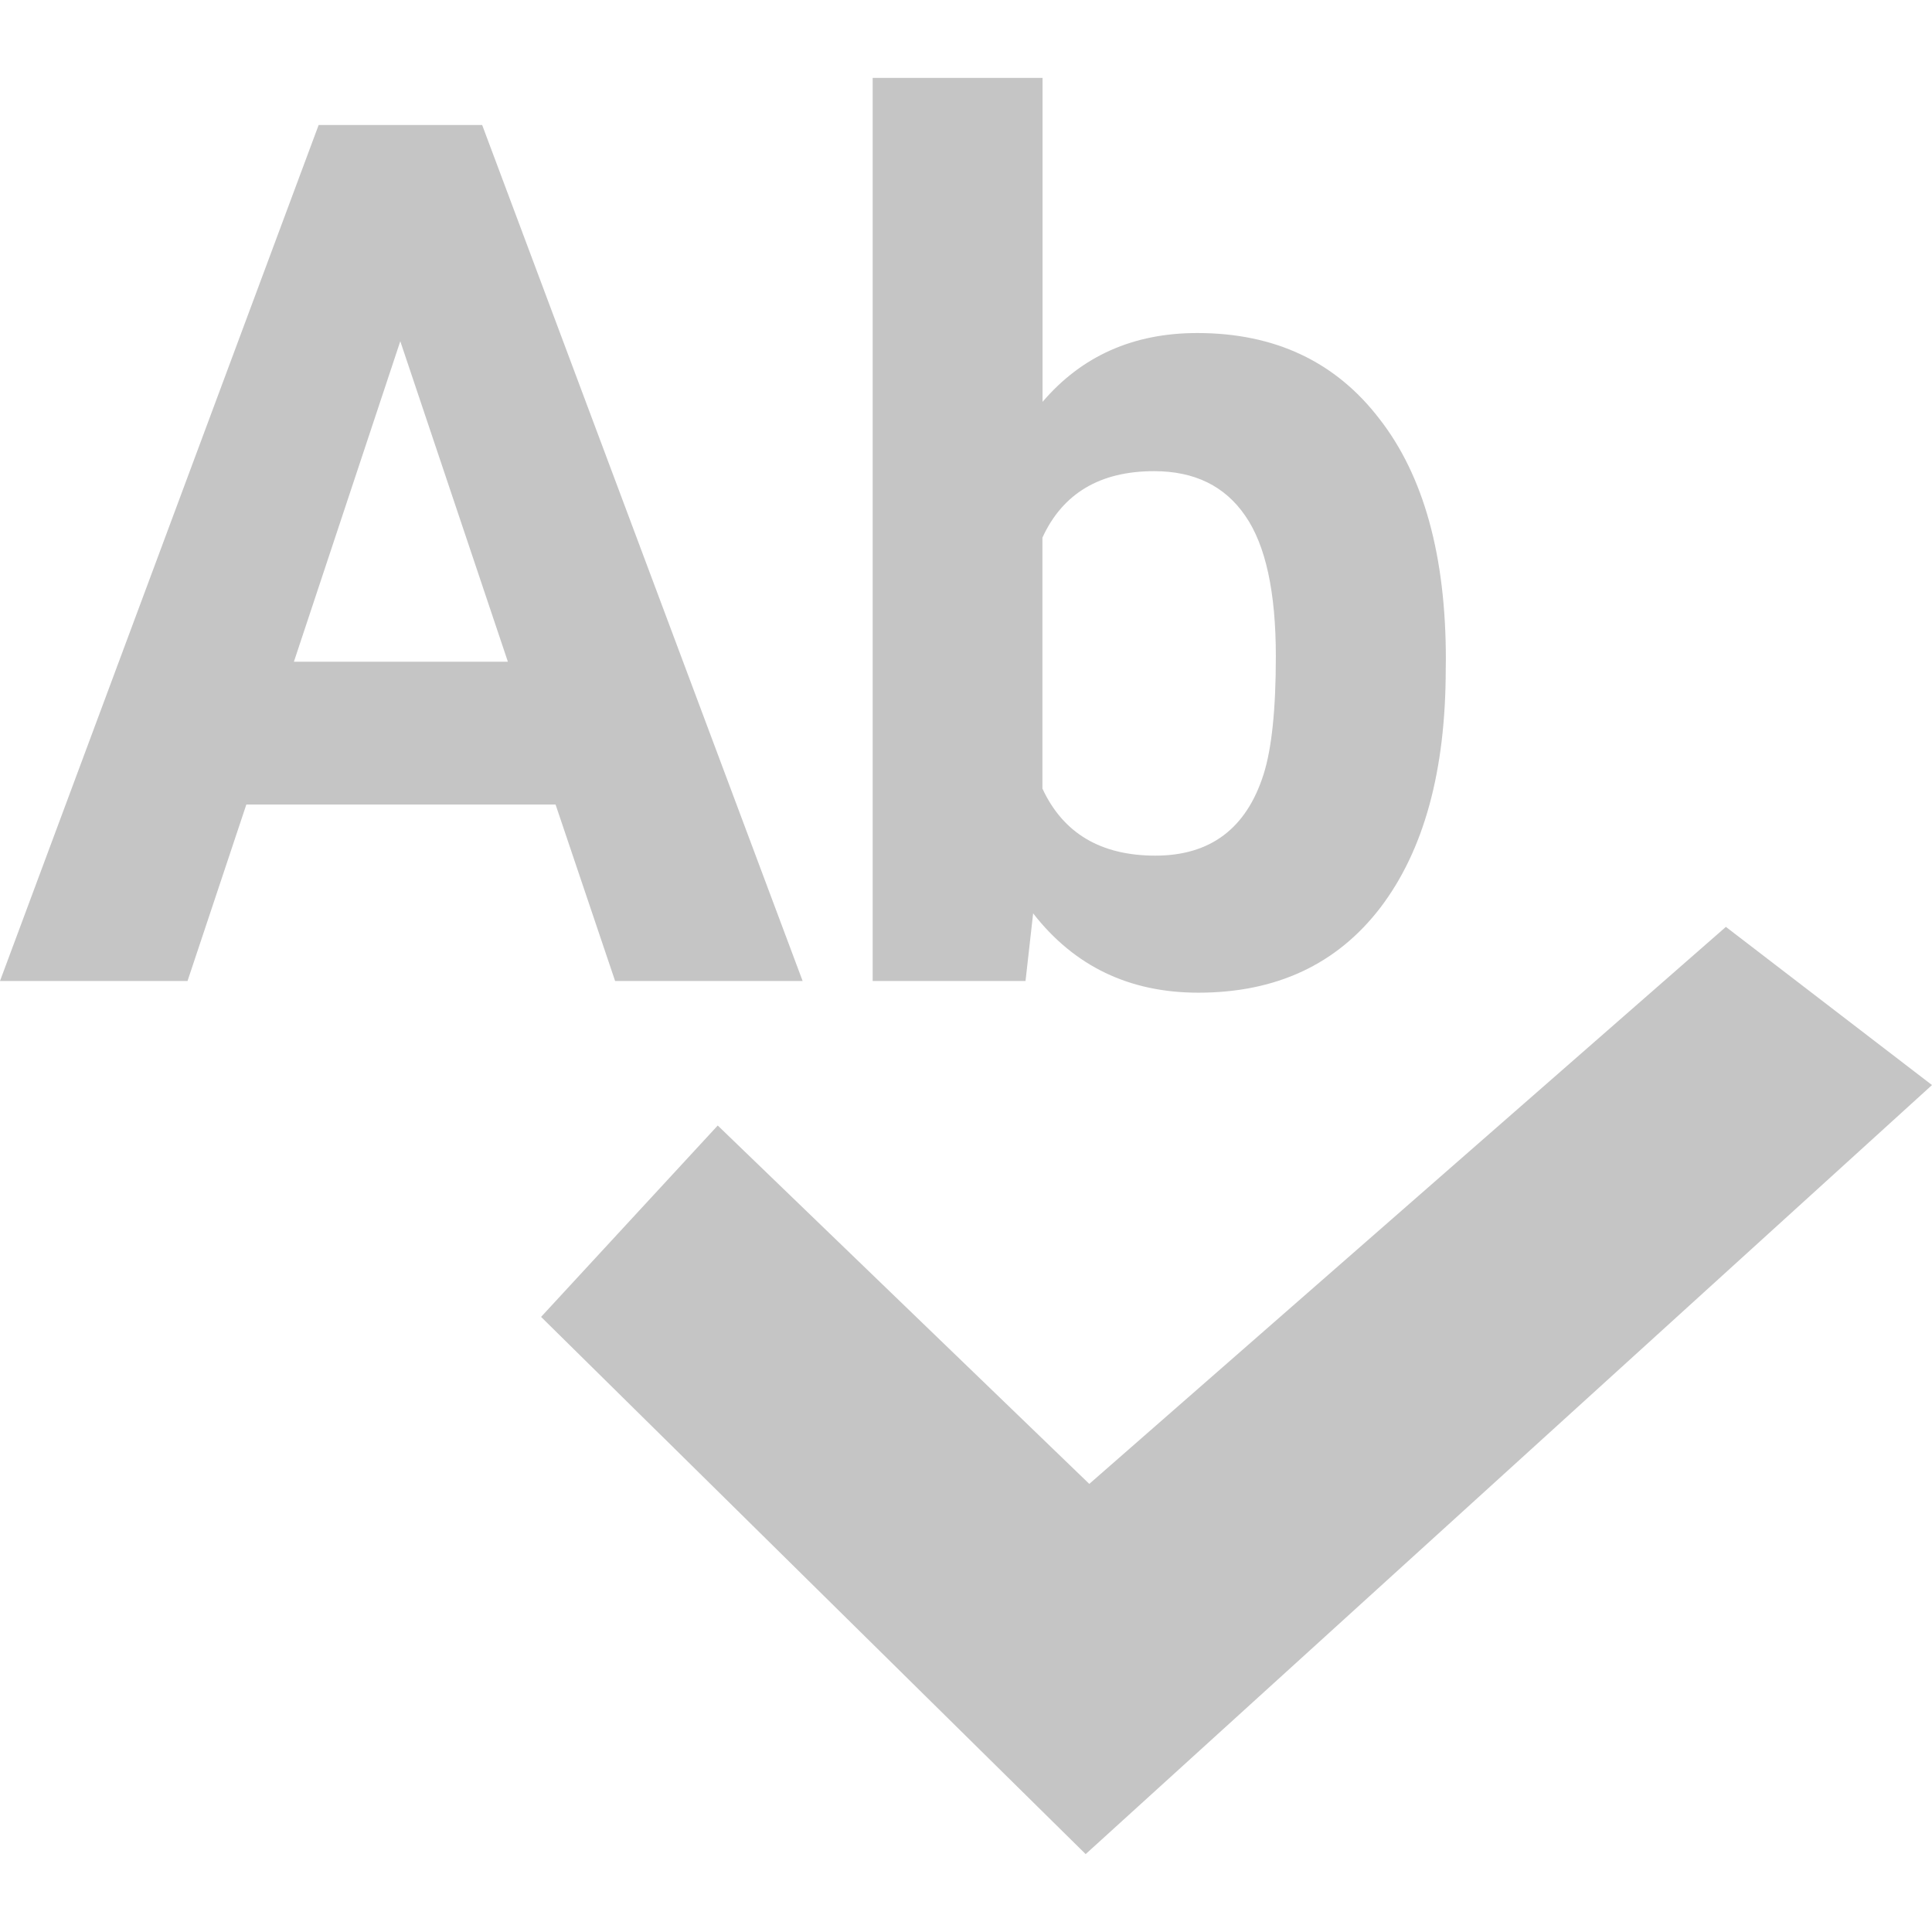
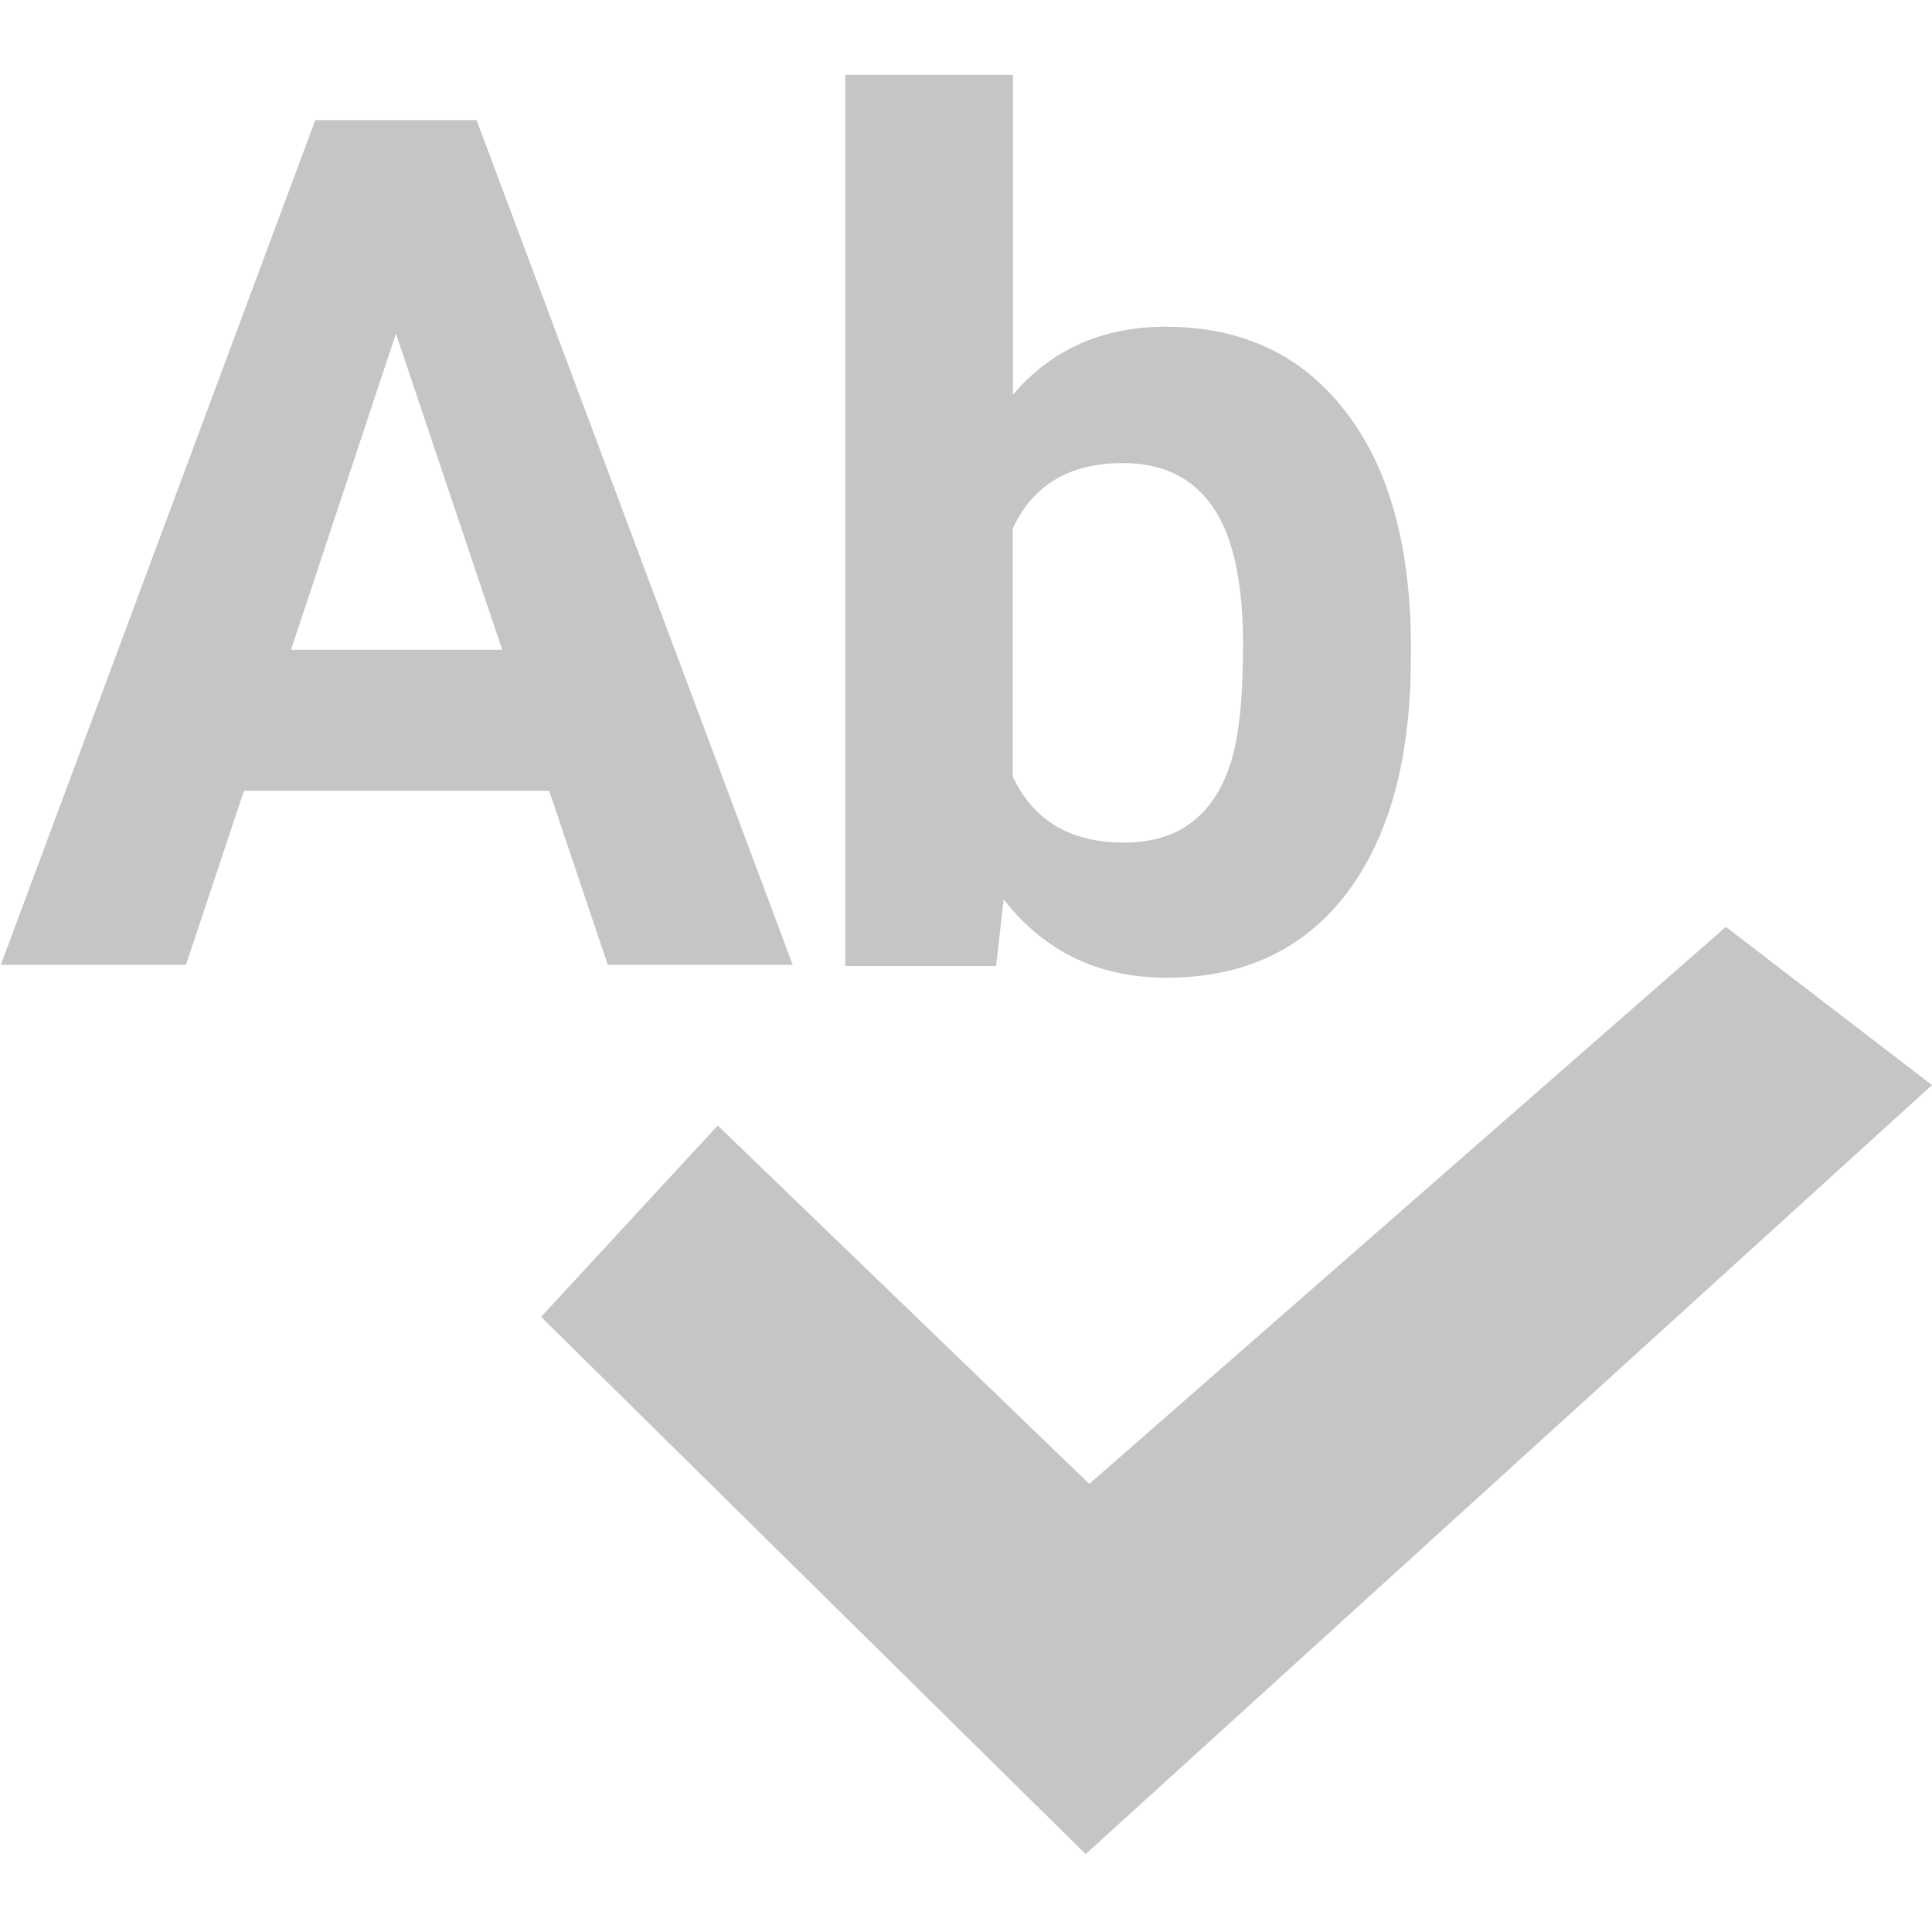
- <svg xmlns="http://www.w3.org/2000/svg" height="16" width="16">
-   <g fill="#bfbfbf" fill-opacity=".902">
-     <path d="m5.944 9.321-1.463 1.585 4.51 4.449 7.009-6.369-1.707-1.31-5.272 4.613z" />
-     <path d="m4.601 6.663h-2.561l-.487 1.461h-1.553l2.639-7.089h1.354l2.654 7.089h-1.553zm-2.167-1.183h1.772l-.891-2.654z" />
-     <path d="m11.973 5.538q0 1.266-.54 1.977-.54.706-1.509.706-.857 0-1.368-.657l-.063.56h-1.266v-7.479h1.407v2.683q.487-.57 1.281-.57.964 0 1.509.711.55.706.55 1.991zm-1.407-.102q0-.799-.253-1.164-.253-.37-.755-.37-.672 0-.925.55v2.079q.258.555.935.555.682 0 .896-.672.102-.321.102-.979z" />
+ <svg xmlns="http://www.w3.org/2000/svg" height="16" width="16" version="1.1" id="svg10">
+   <defs id="defs14" />
+   <g fill="#bfbfbf" fill-opacity=".902" id="g8">
+     <path d="m5.944 9.321-1.463 1.585 4.51 4.449 7.009-6.369-1.707-1.31-5.272 4.613z" id="path2" />
+     <path d="M 4.548,6.549 H 2.02 L 1.54,7.99 H 0.007 L 2.611,0.995 H 3.947 L 6.565,7.99 H 5.033 Z M 2.41,5.381 h 1.749 L 3.279,2.763 Z" id="path4" style="stroke-width:0.987" />
+     <path d="m 11.684,5.449 q 0,1.249 -0.533,1.951 -0.533,0.697 -1.489,0.697 -0.846,0 -1.35,-0.649 L 8.249,8 H 7 V 0.62 H 8.389 V 3.268 q 0.48,-0.562 1.264,-0.562 0.951,0 1.489,0.701 0.543,0.697 0.543,1.965 z m -1.389,-0.101 q 0,-0.788 -0.25,-1.148 -0.25,-0.365 -0.745,-0.365 -0.663,0 -0.913,0.543 v 2.052 q 0.255,0.548 0.922,0.548 0.673,0 0.884,-0.663 0.101,-0.317 0.101,-0.966 z" id="path6" style="stroke-width:0.987" />
  </g>
</svg>
